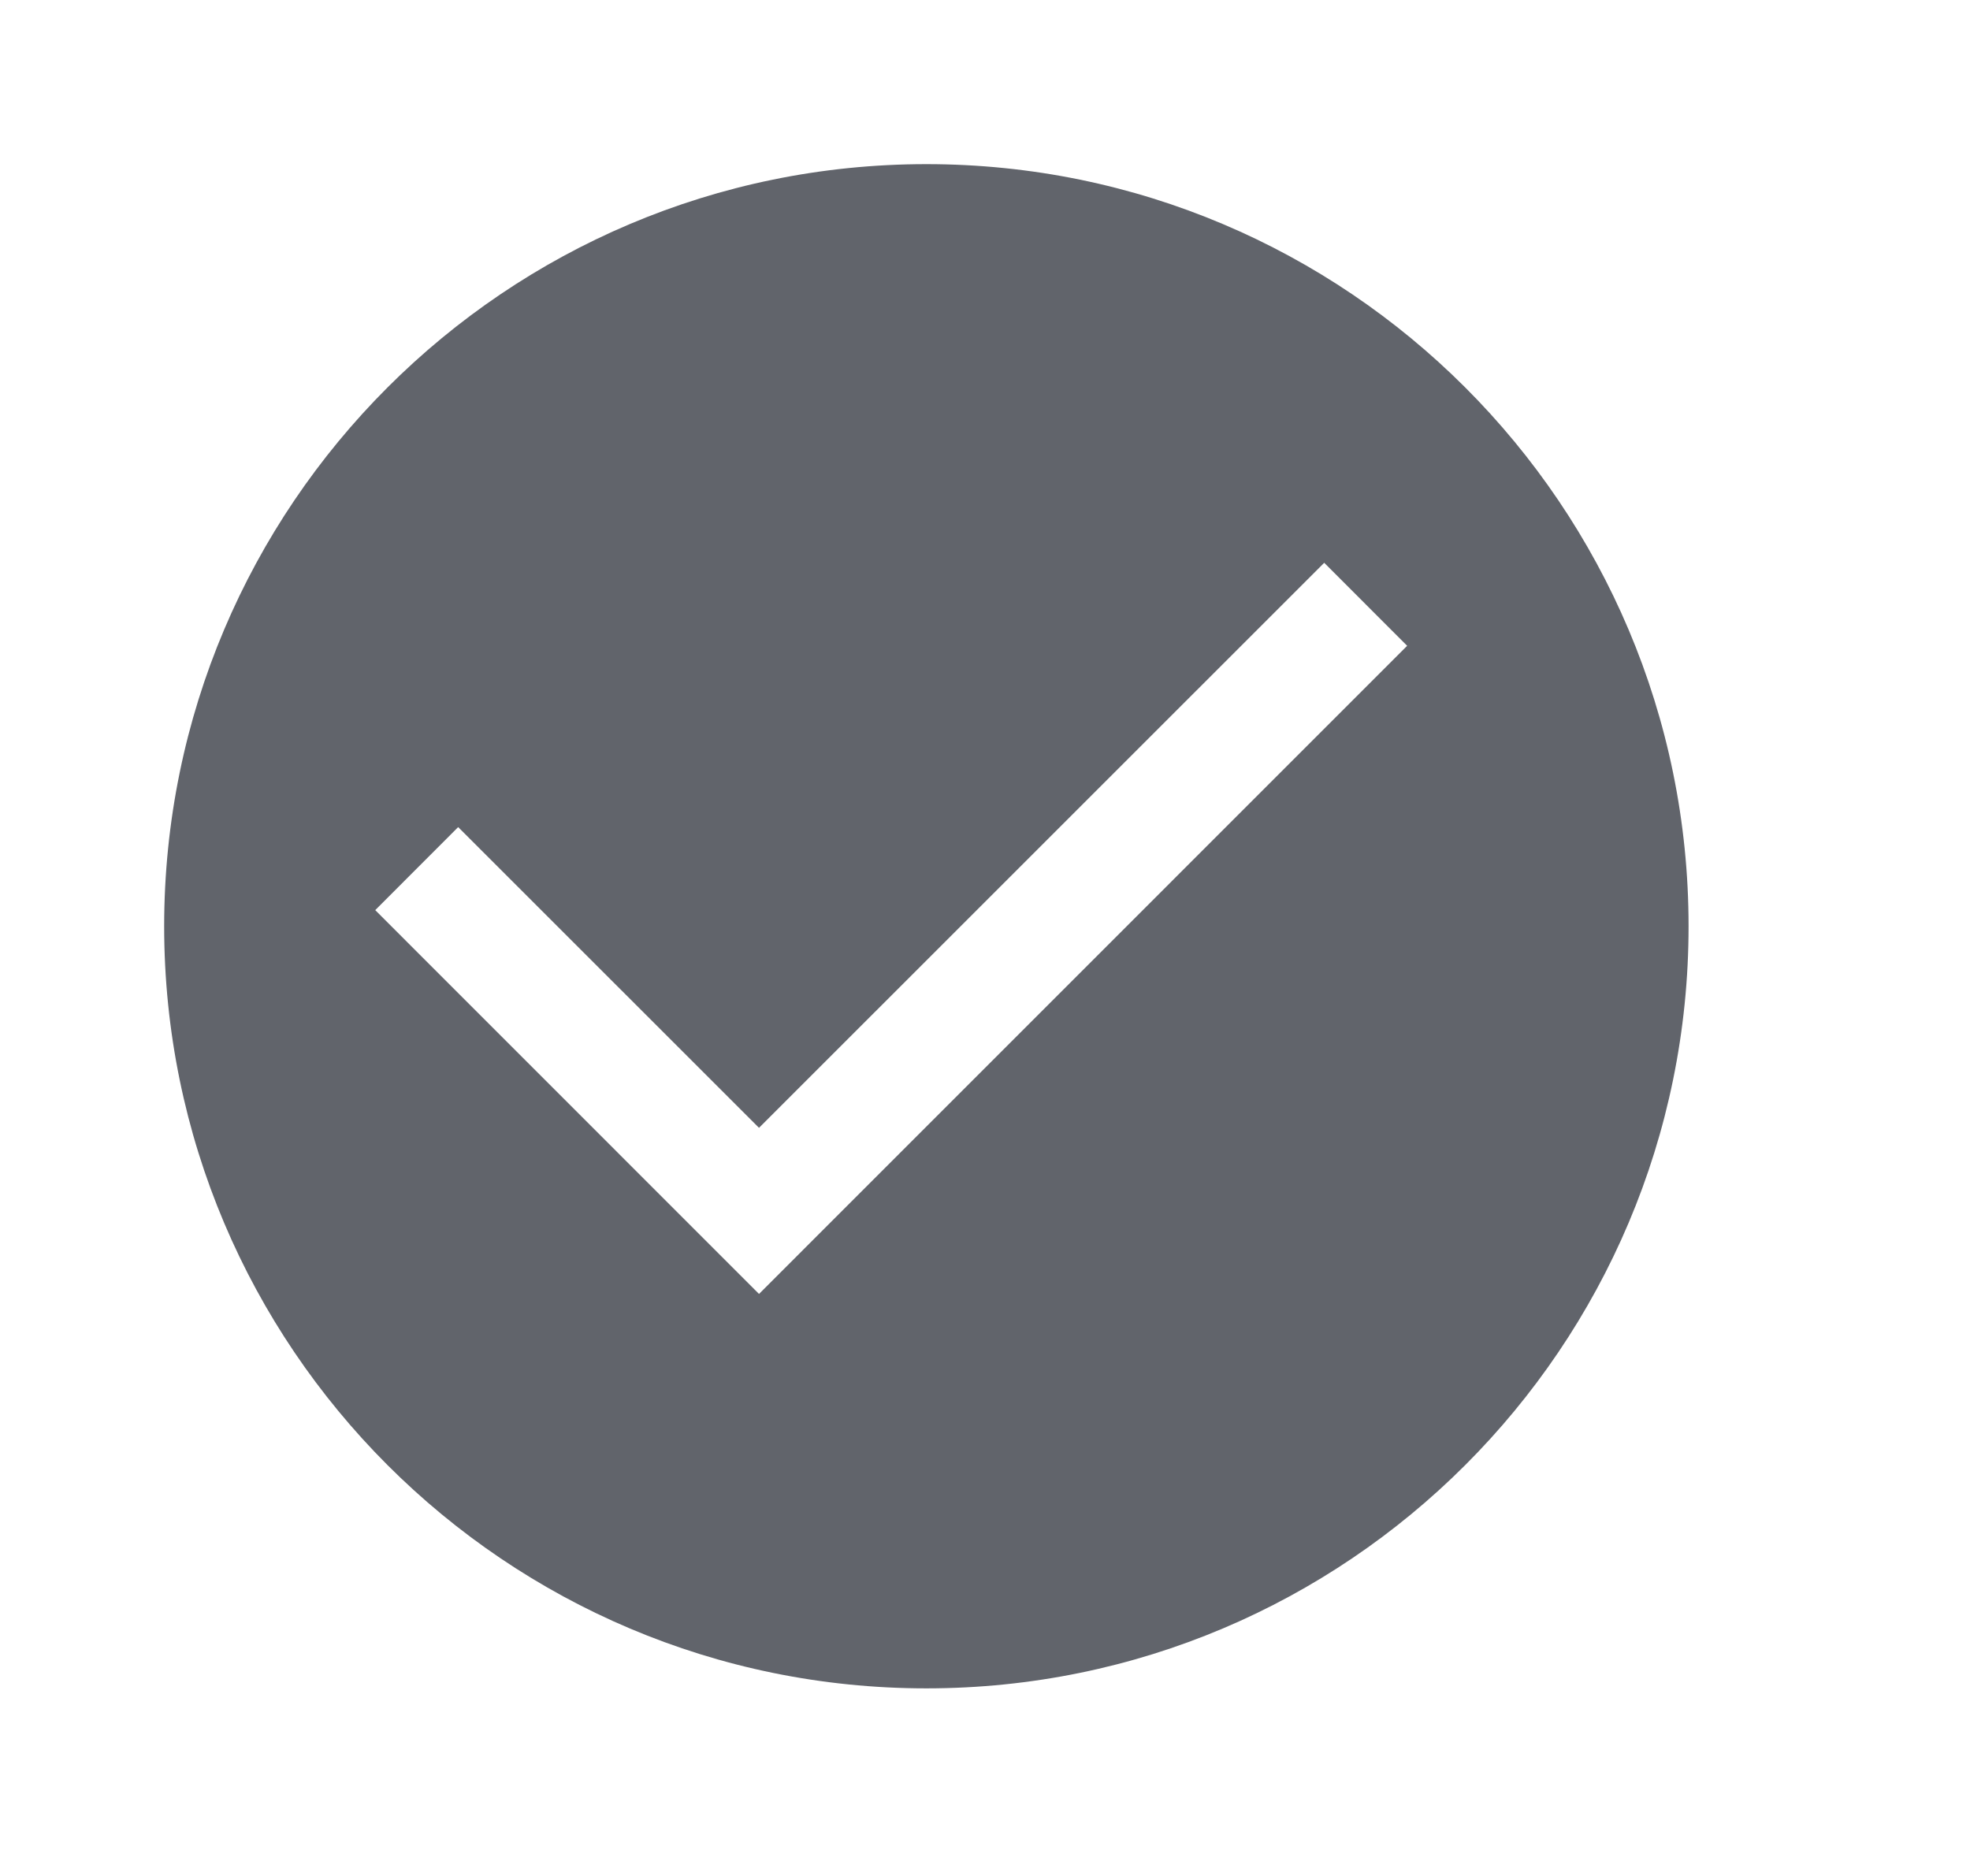
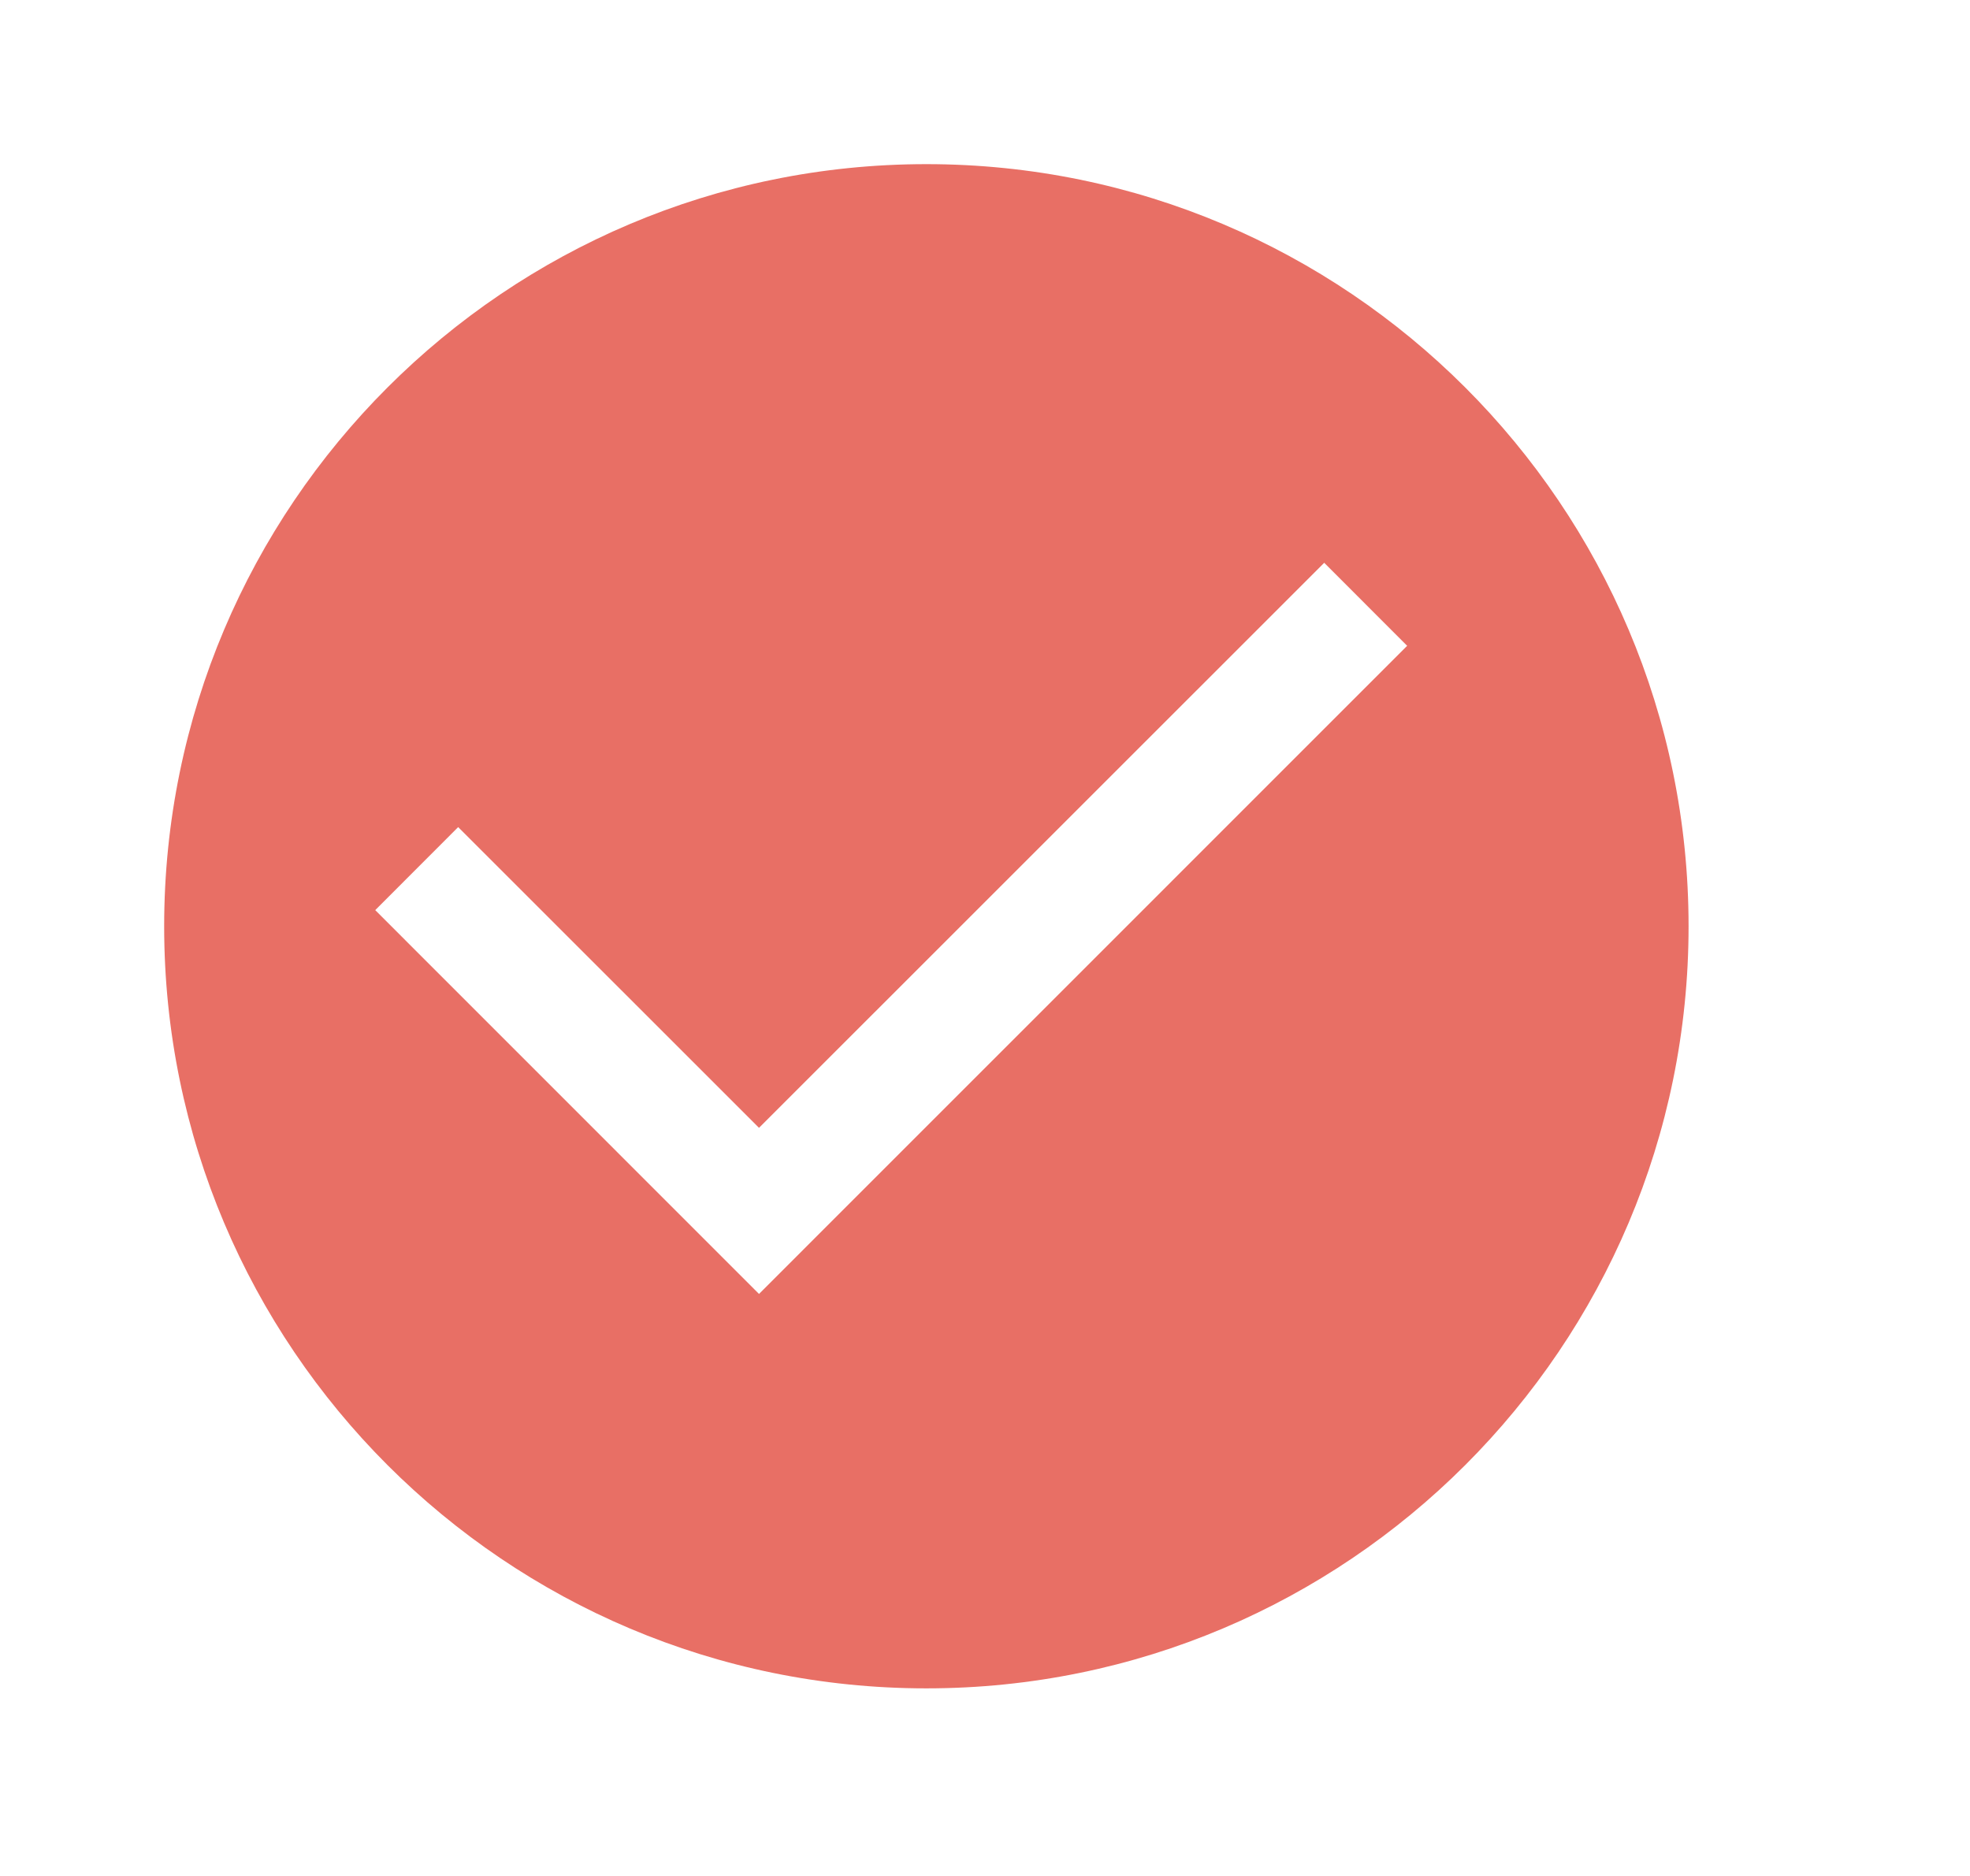
<svg xmlns="http://www.w3.org/2000/svg" width="21" height="20" viewBox="0 0 21 20" fill="none">
-   <path fill-rule="evenodd" clip-rule="evenodd" d="M9.875 18C14.36 18 18 14.36 18 9.875C18 5.391 14.36 1.75 9.875 1.75C5.39 1.75 1.75 5.391 1.75 9.875C1.75 14.36 5.39 18 9.875 18V18ZM15 6.885L8.091 13.795L4 9.703L4.884 8.818L8.091 12.024L14.116 6L15 6.885Z" fill="#61646B" />
+   <path fill-rule="evenodd" clip-rule="evenodd" d="M9.875 18C14.36 18 18 14.36 18 9.875C18 5.391 14.36 1.75 9.875 1.75C5.39 1.75 1.75 5.391 1.75 9.875C1.75 14.36 5.39 18 9.875 18ZM15 6.885L8.091 13.795L4 9.703L4.884 8.818L8.091 12.024L14.116 6L15 6.885Z" fill="#DE3324" fill-opacity="0.7" />
</svg>
